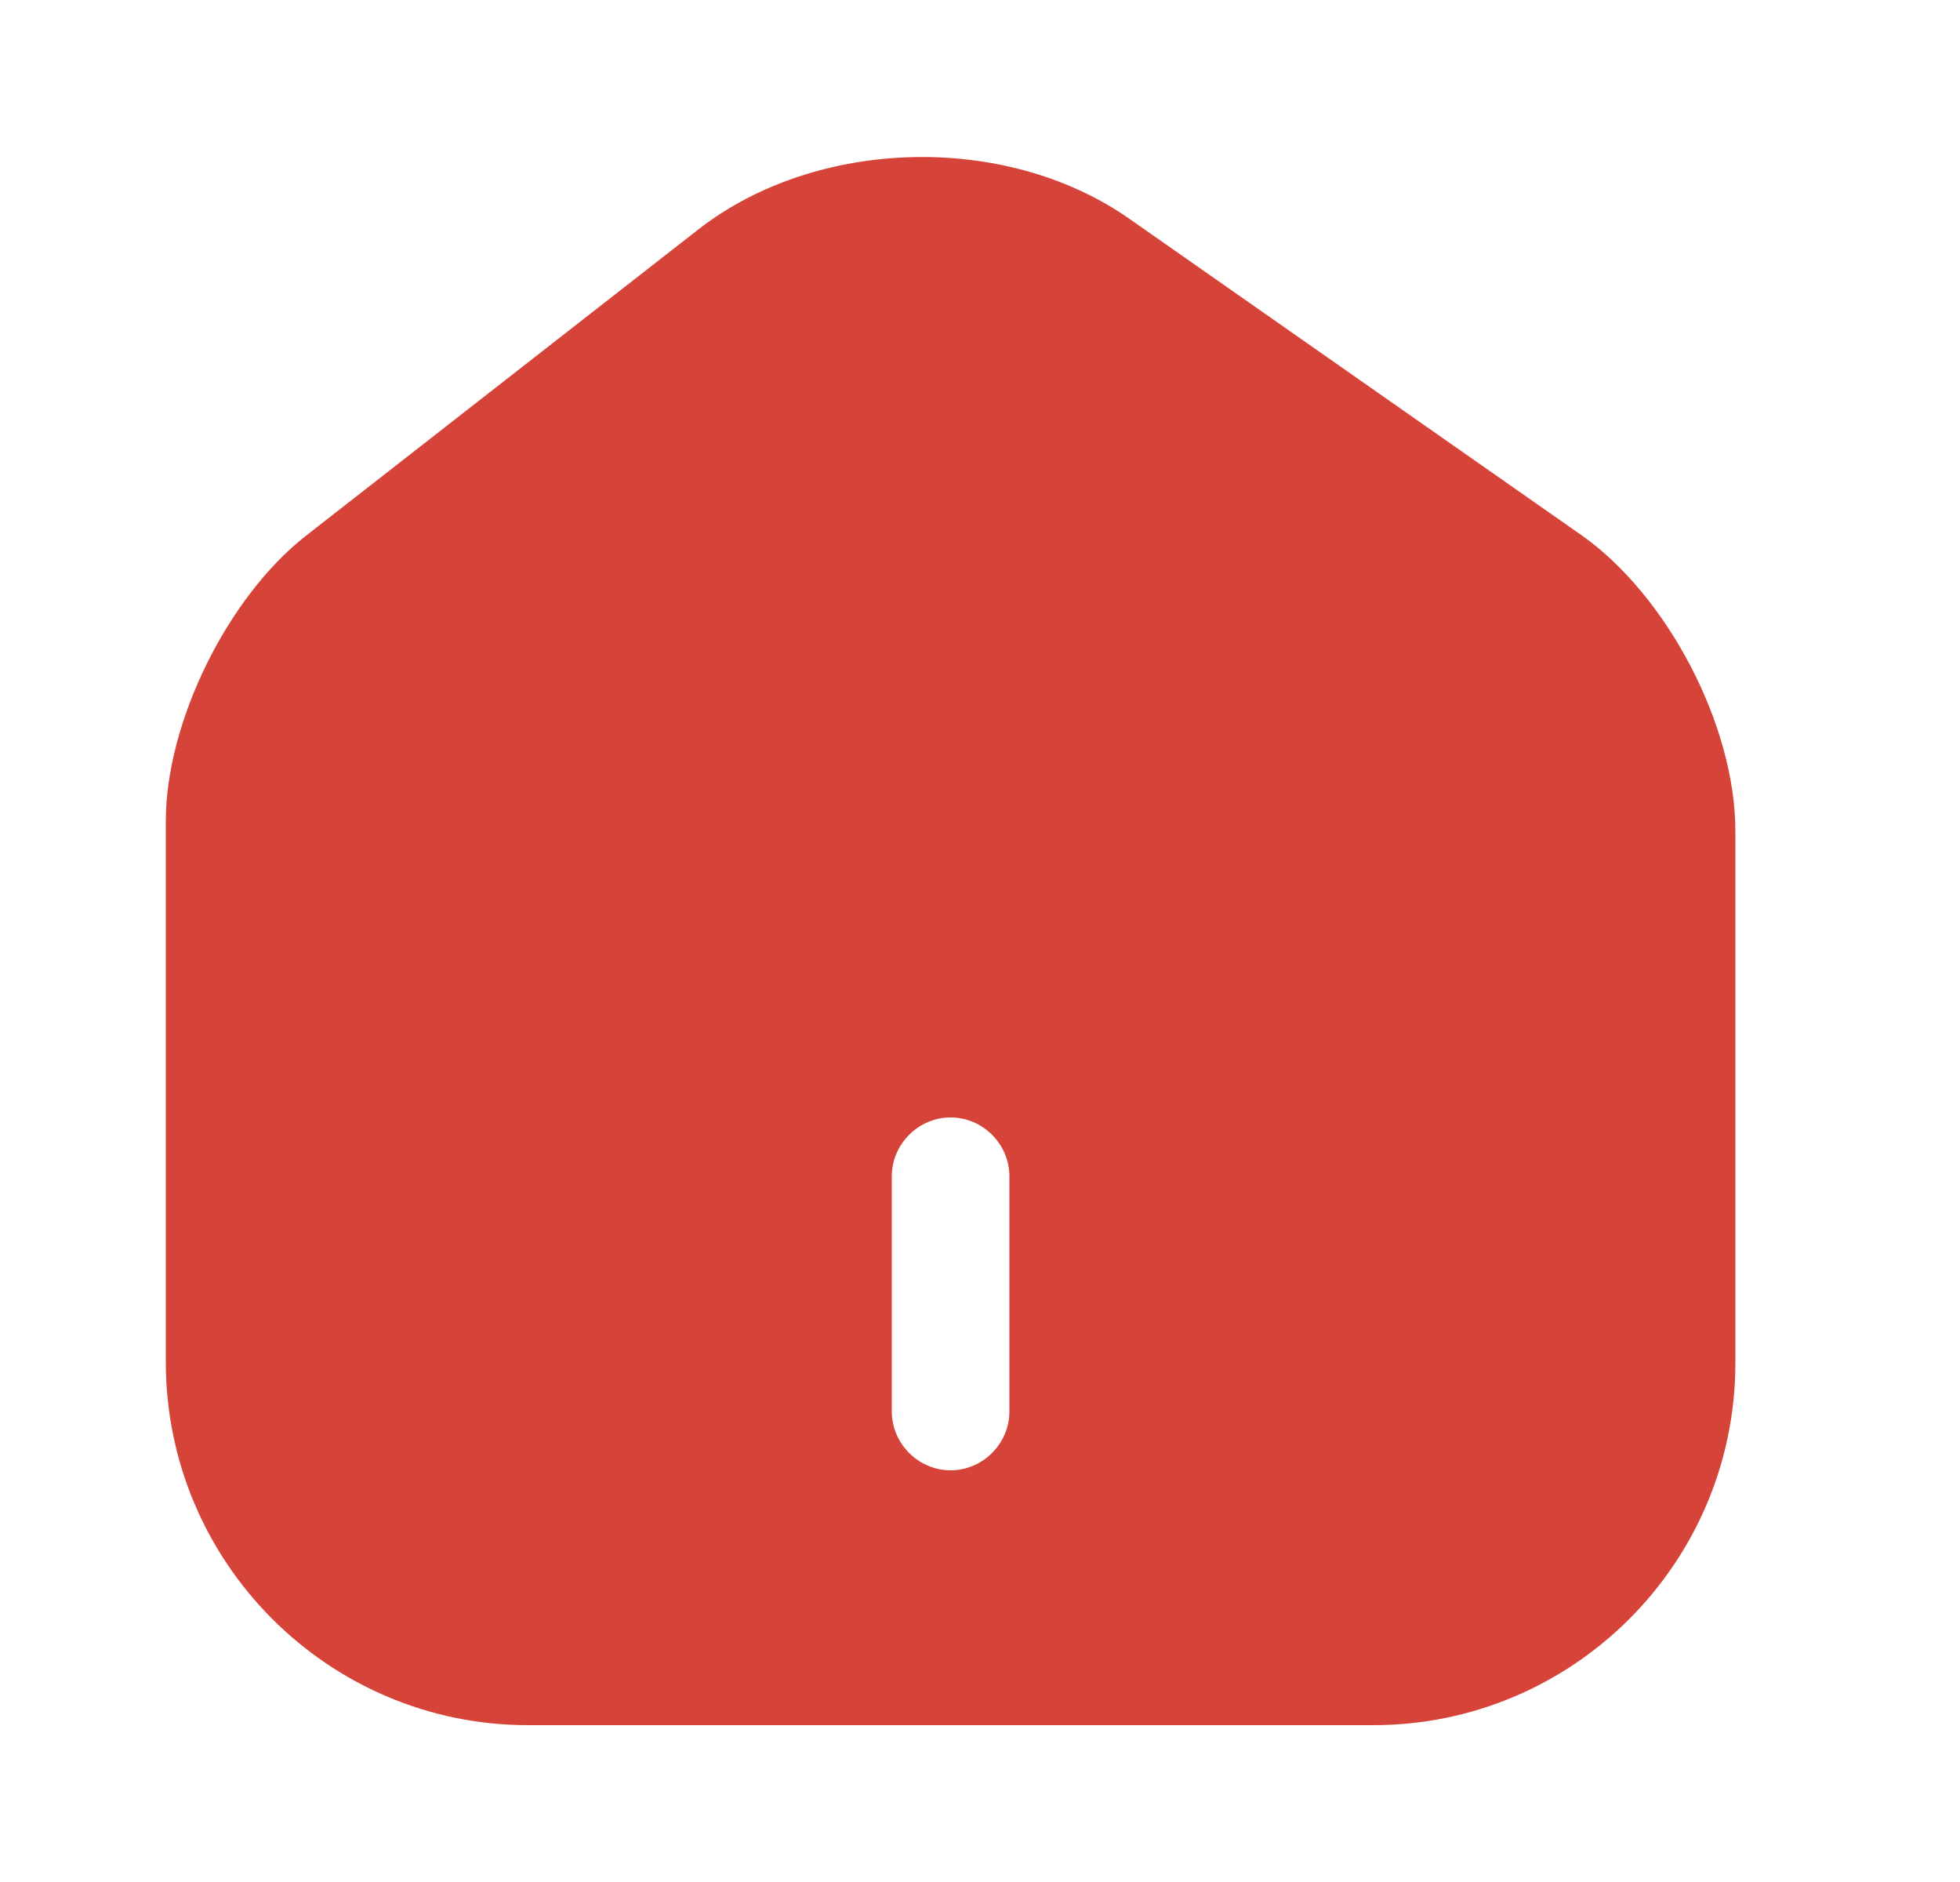
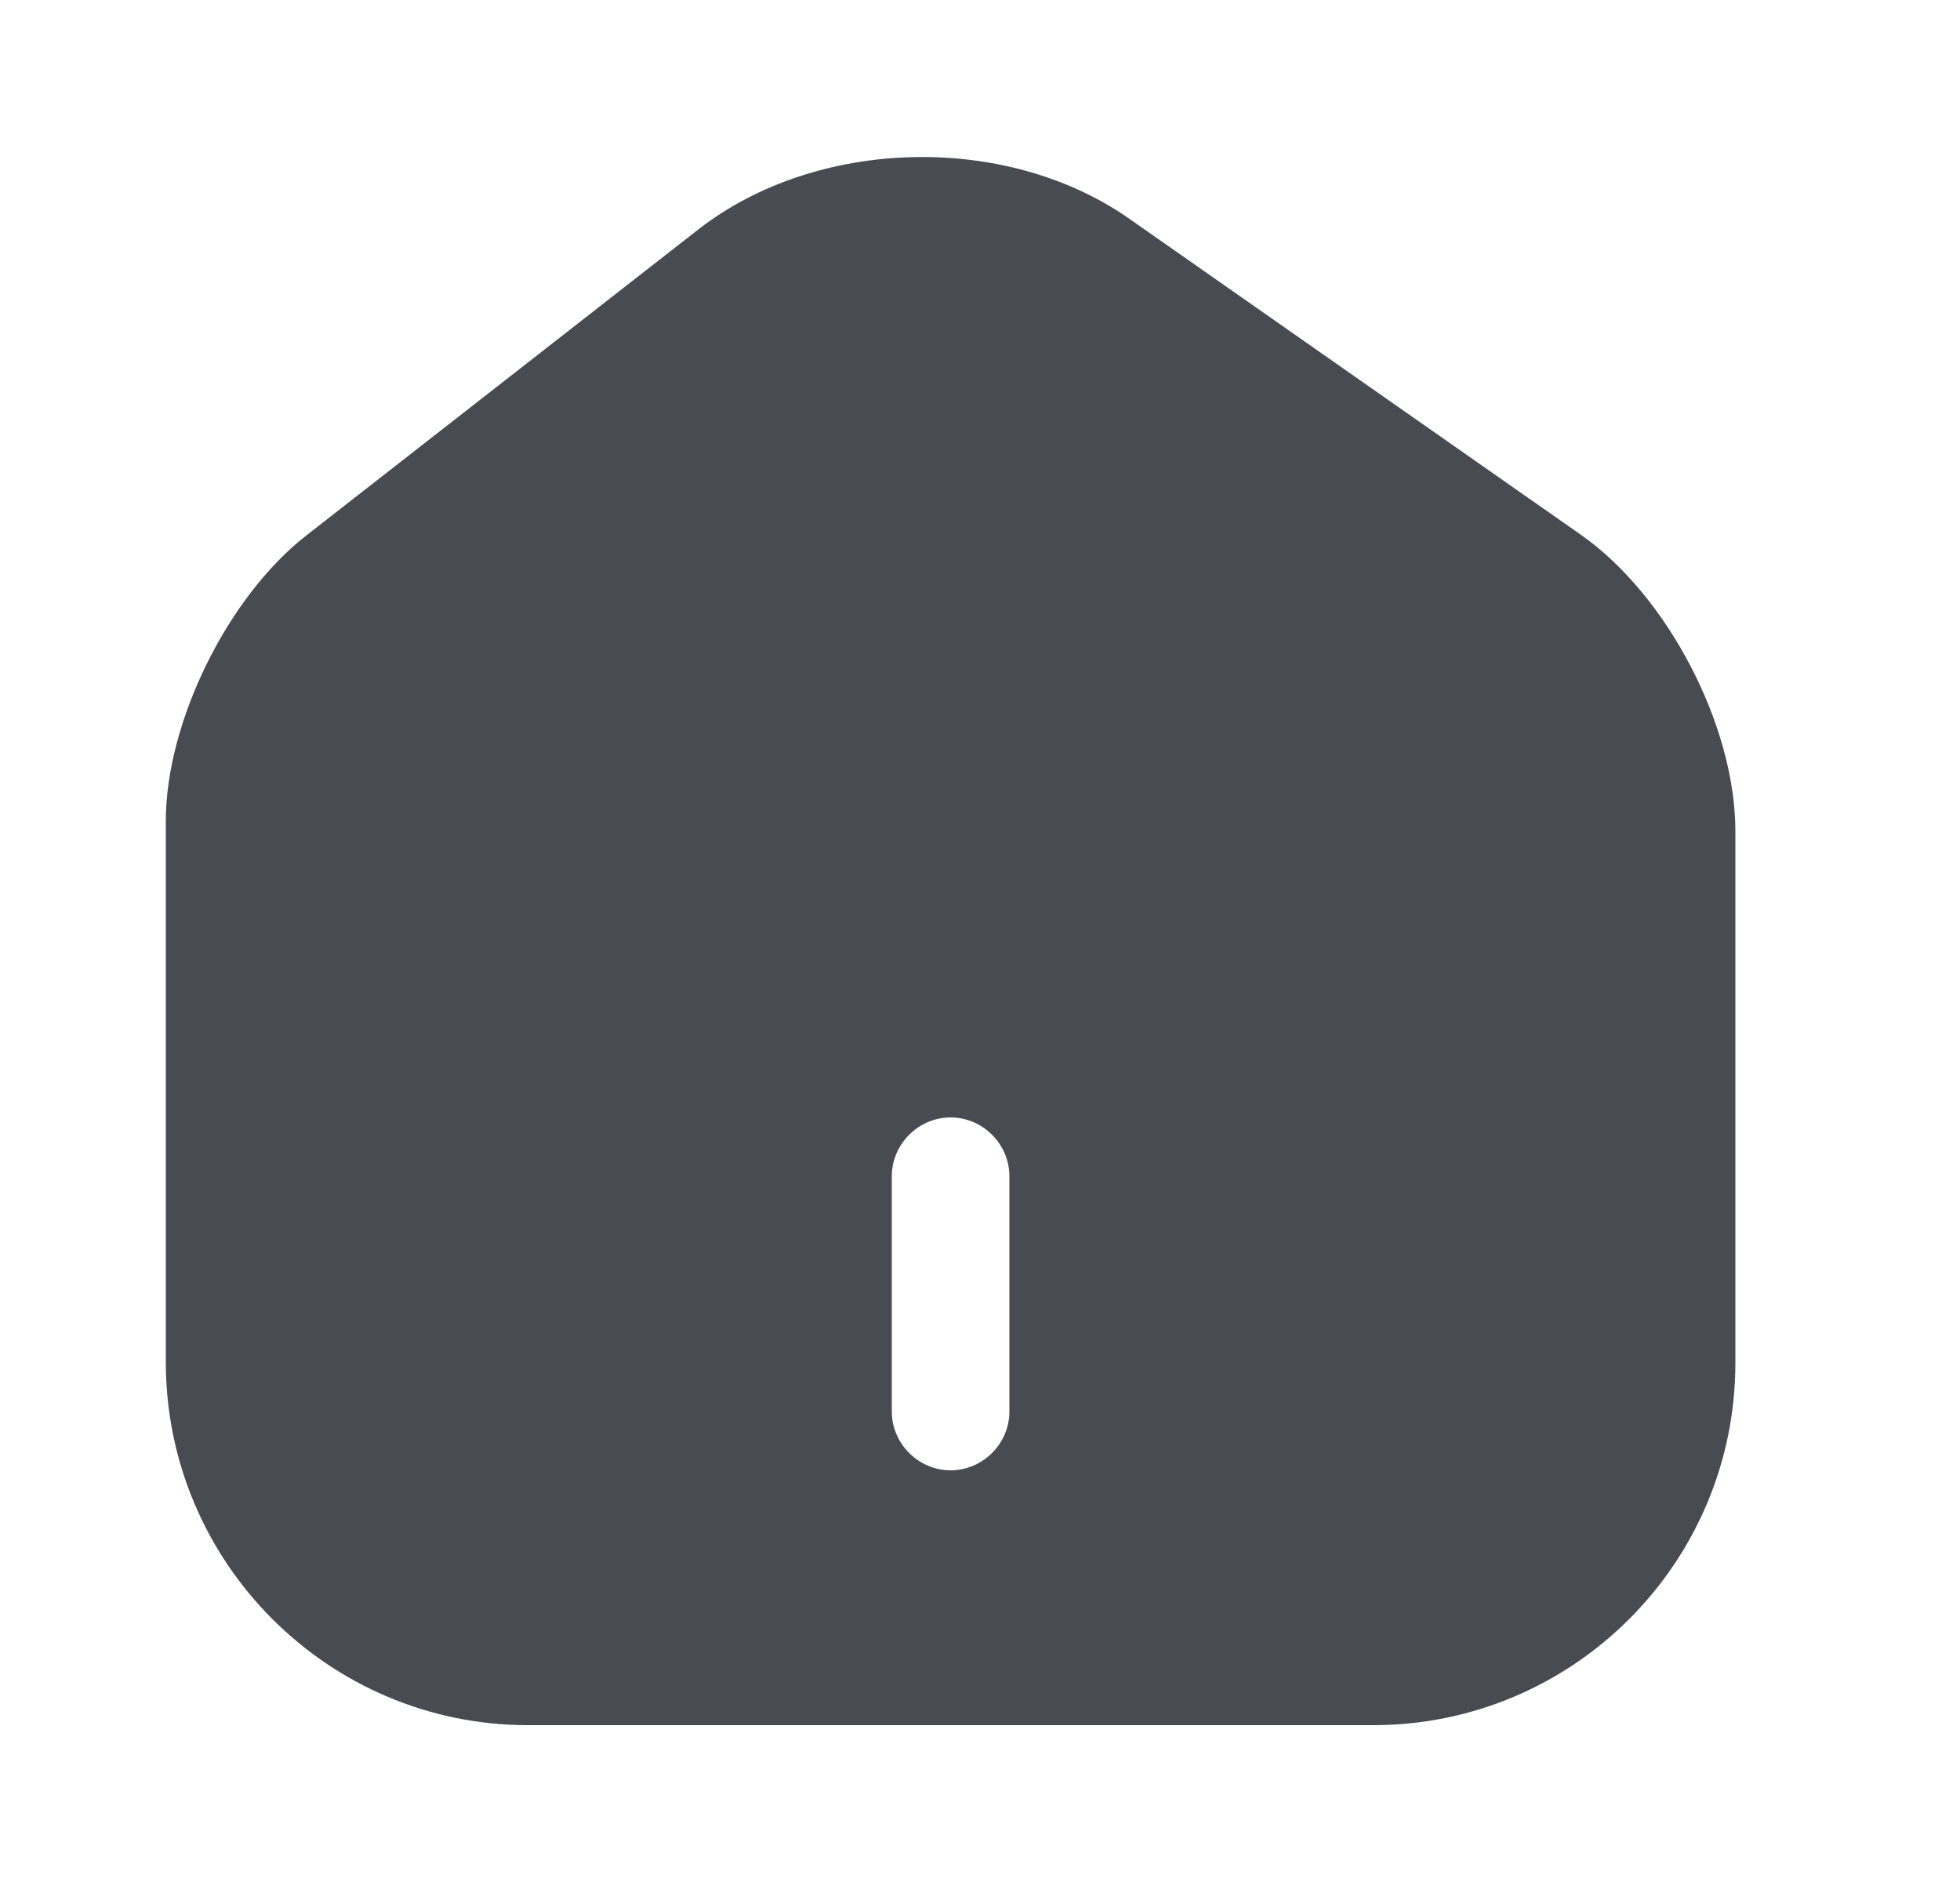
<svg xmlns="http://www.w3.org/2000/svg" width="25" height="24" viewBox="0 0 25 24" fill="none">
-   <path d="M20.165 6.82L14.405 2.79C12.835 1.69 10.425 1.75 8.915 2.92L3.905 6.83C2.905 7.61 2.115 9.21 2.115 10.47V17.37C2.115 19.92 4.185 22 6.735 22H17.515C20.065 22 22.135 19.93 22.135 17.38V10.6C22.135 9.25 21.265 7.59 20.165 6.82ZM12.875 18C12.875 18.41 12.535 18.75 12.125 18.75C11.715 18.75 11.375 18.41 11.375 18V15C11.375 14.59 11.715 14.25 12.125 14.25C12.535 14.25 12.875 14.59 12.875 15V18Z" fill="#D64339" />
+   <path d="M20.165 6.82L14.405 2.79C12.835 1.69 10.425 1.75 8.915 2.92L3.905 6.83C2.905 7.61 2.115 9.21 2.115 10.47V17.37C2.115 19.92 4.185 22 6.735 22H17.515C20.065 22 22.135 19.93 22.135 17.38V10.6C22.135 9.25 21.265 7.59 20.165 6.82ZM12.875 18C12.875 18.41 12.535 18.75 12.125 18.75C11.715 18.75 11.375 18.41 11.375 18V15C11.375 14.59 11.715 14.25 12.125 14.25C12.535 14.25 12.875 14.59 12.875 15V18Z" fill="#484C52" />
</svg>
